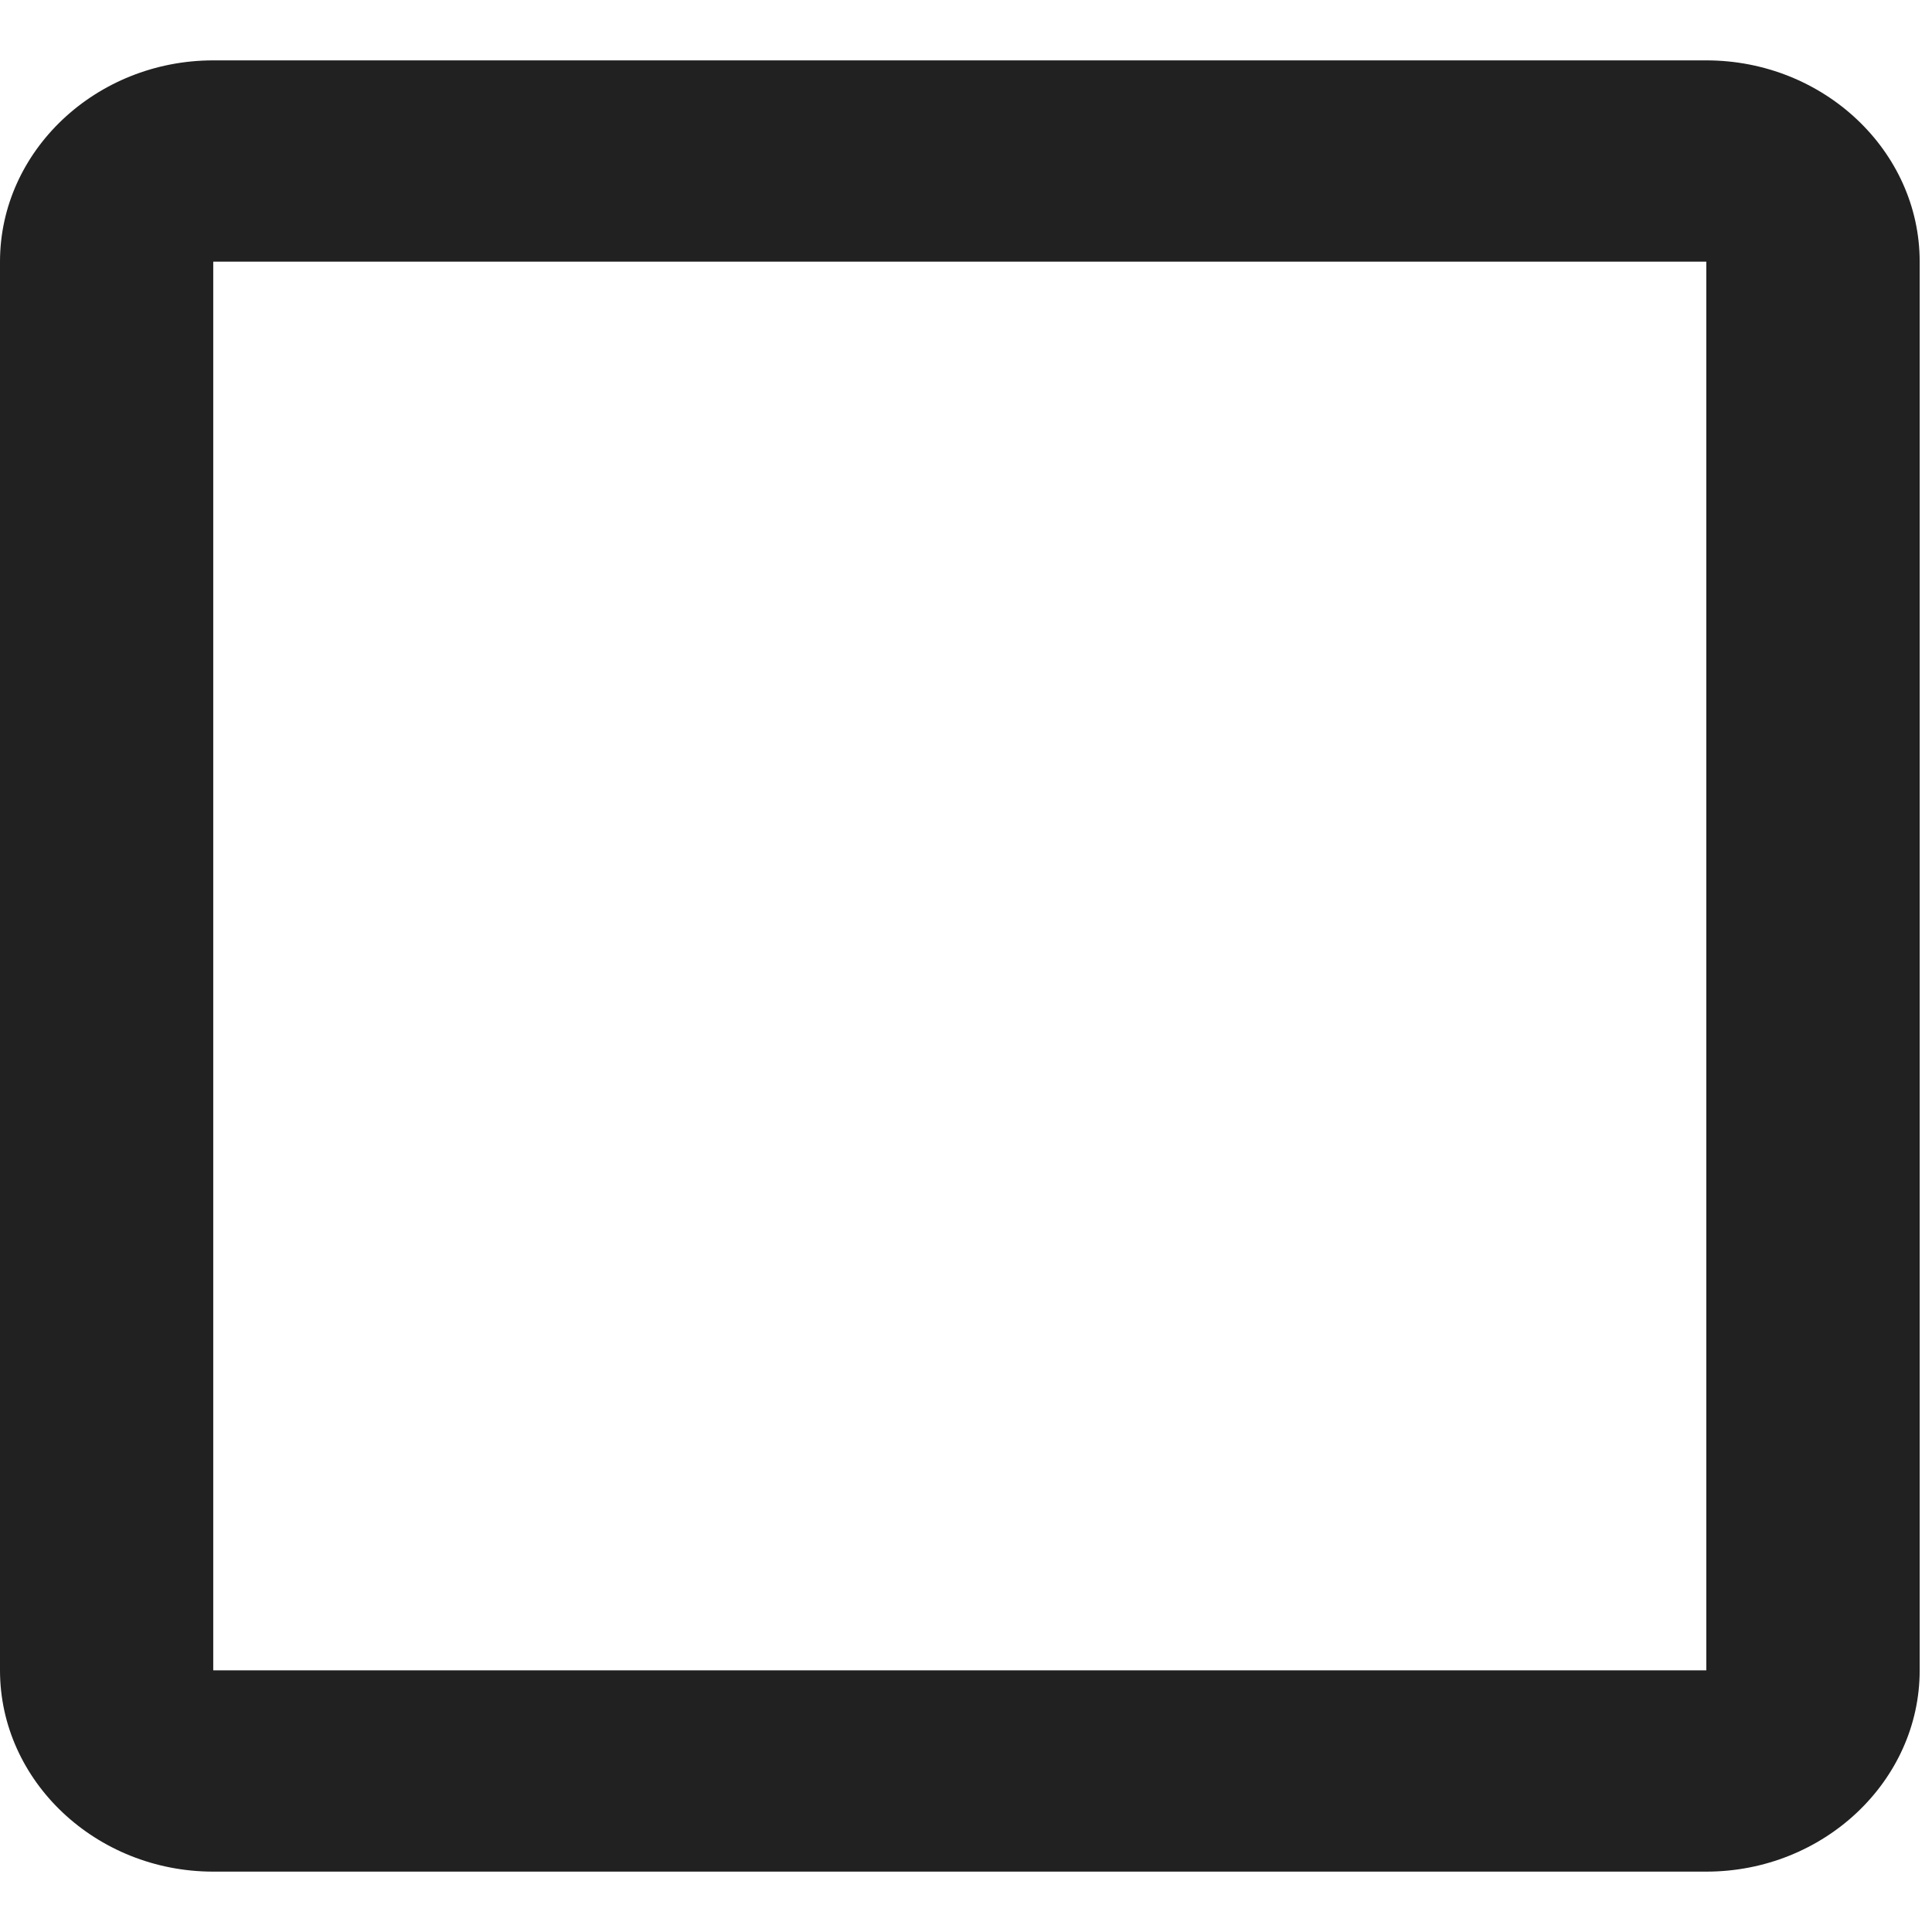
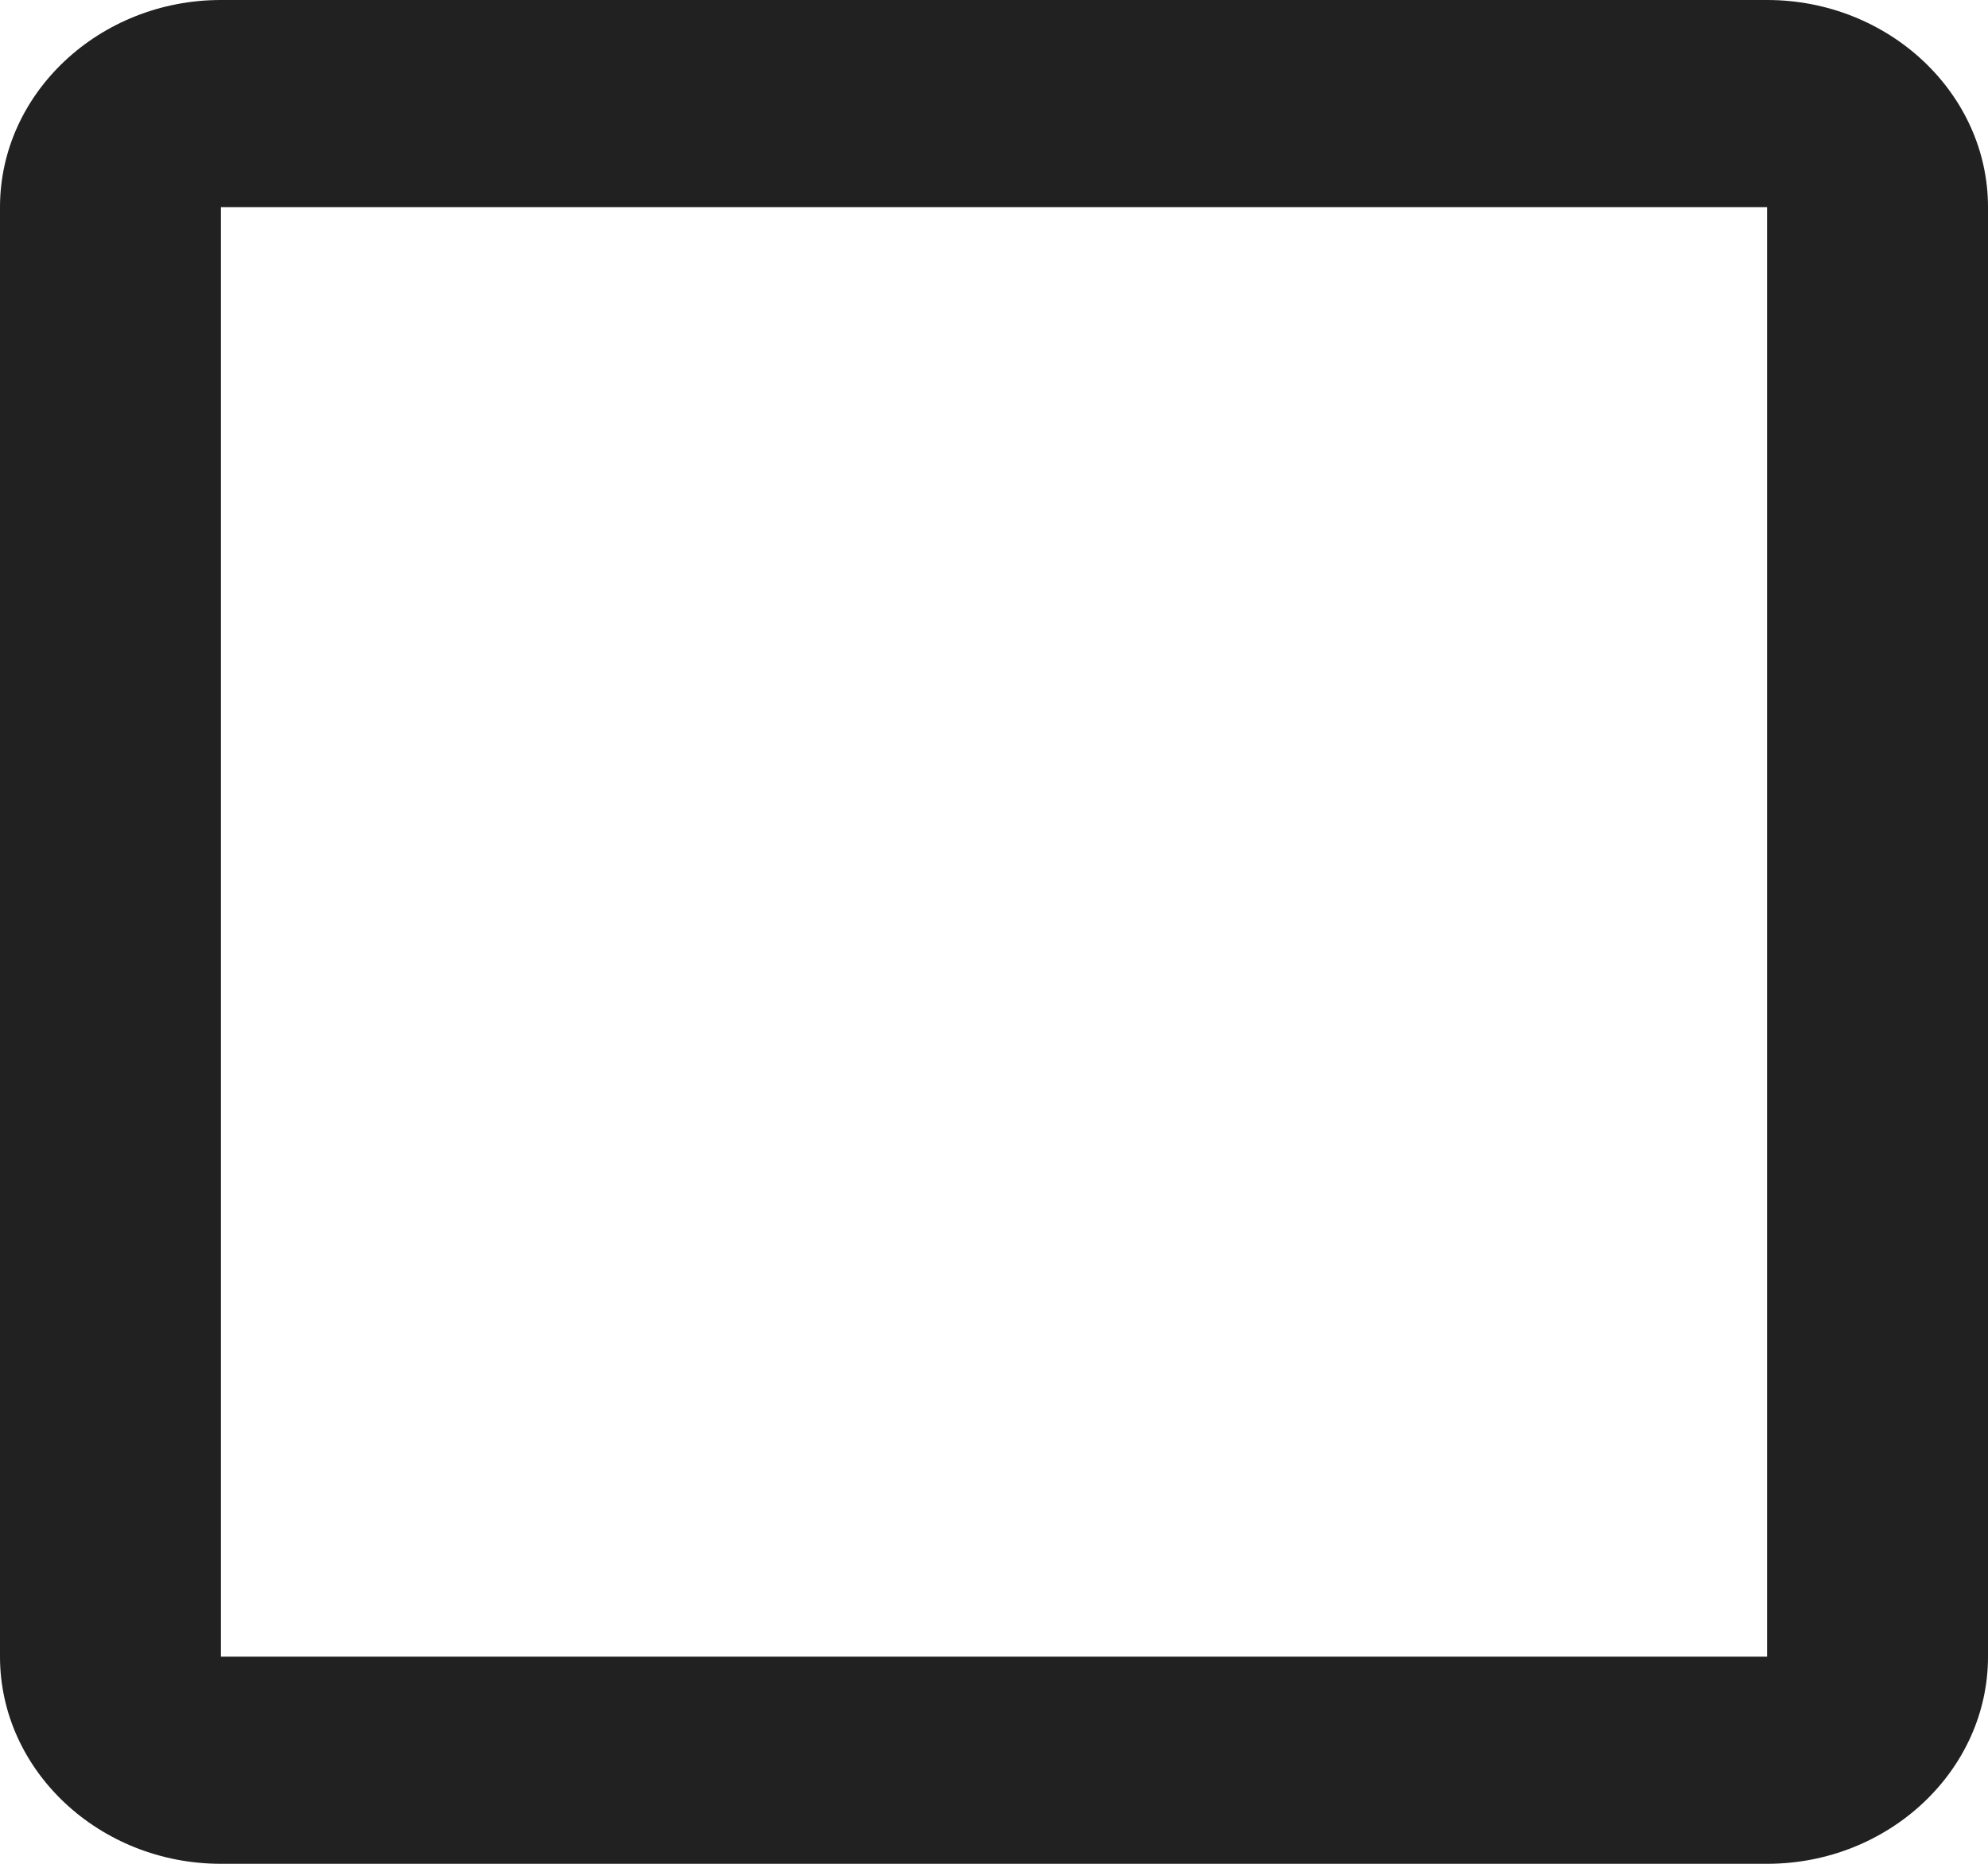
- <svg xmlns="http://www.w3.org/2000/svg" width="15" height="15" viewBox="0 0 16 15" fill="none">
-   <path d="M14.131 1.667V13.333H1.766V1.667H14.131ZM14.131 0H1.766C0.795 0 0 0.75 0 1.667V13.333C0 14.25 0.795 15 1.766 15H14.131C15.103 15 15.898 14.25 15.898 13.333V1.667C15.898 0.75 15.103 0 14.131 0Z" fill="#212121" />
+ <svg xmlns="http://www.w3.org/2000/svg" width="16" height="15" viewBox="0 0 16 15" fill="none">
+   <path d="M14.222 1.667V13.333H1.778V1.667H14.222ZM14.222 0H1.778C0.8 0 0 0.75 0 1.667V13.333C0 14.25 0.8 15 1.778 15H14.222C15.2 15 16 14.25 16 13.333V1.667C16 0.75 15.2 0 14.222 0Z" fill="#212121" />
</svg>
